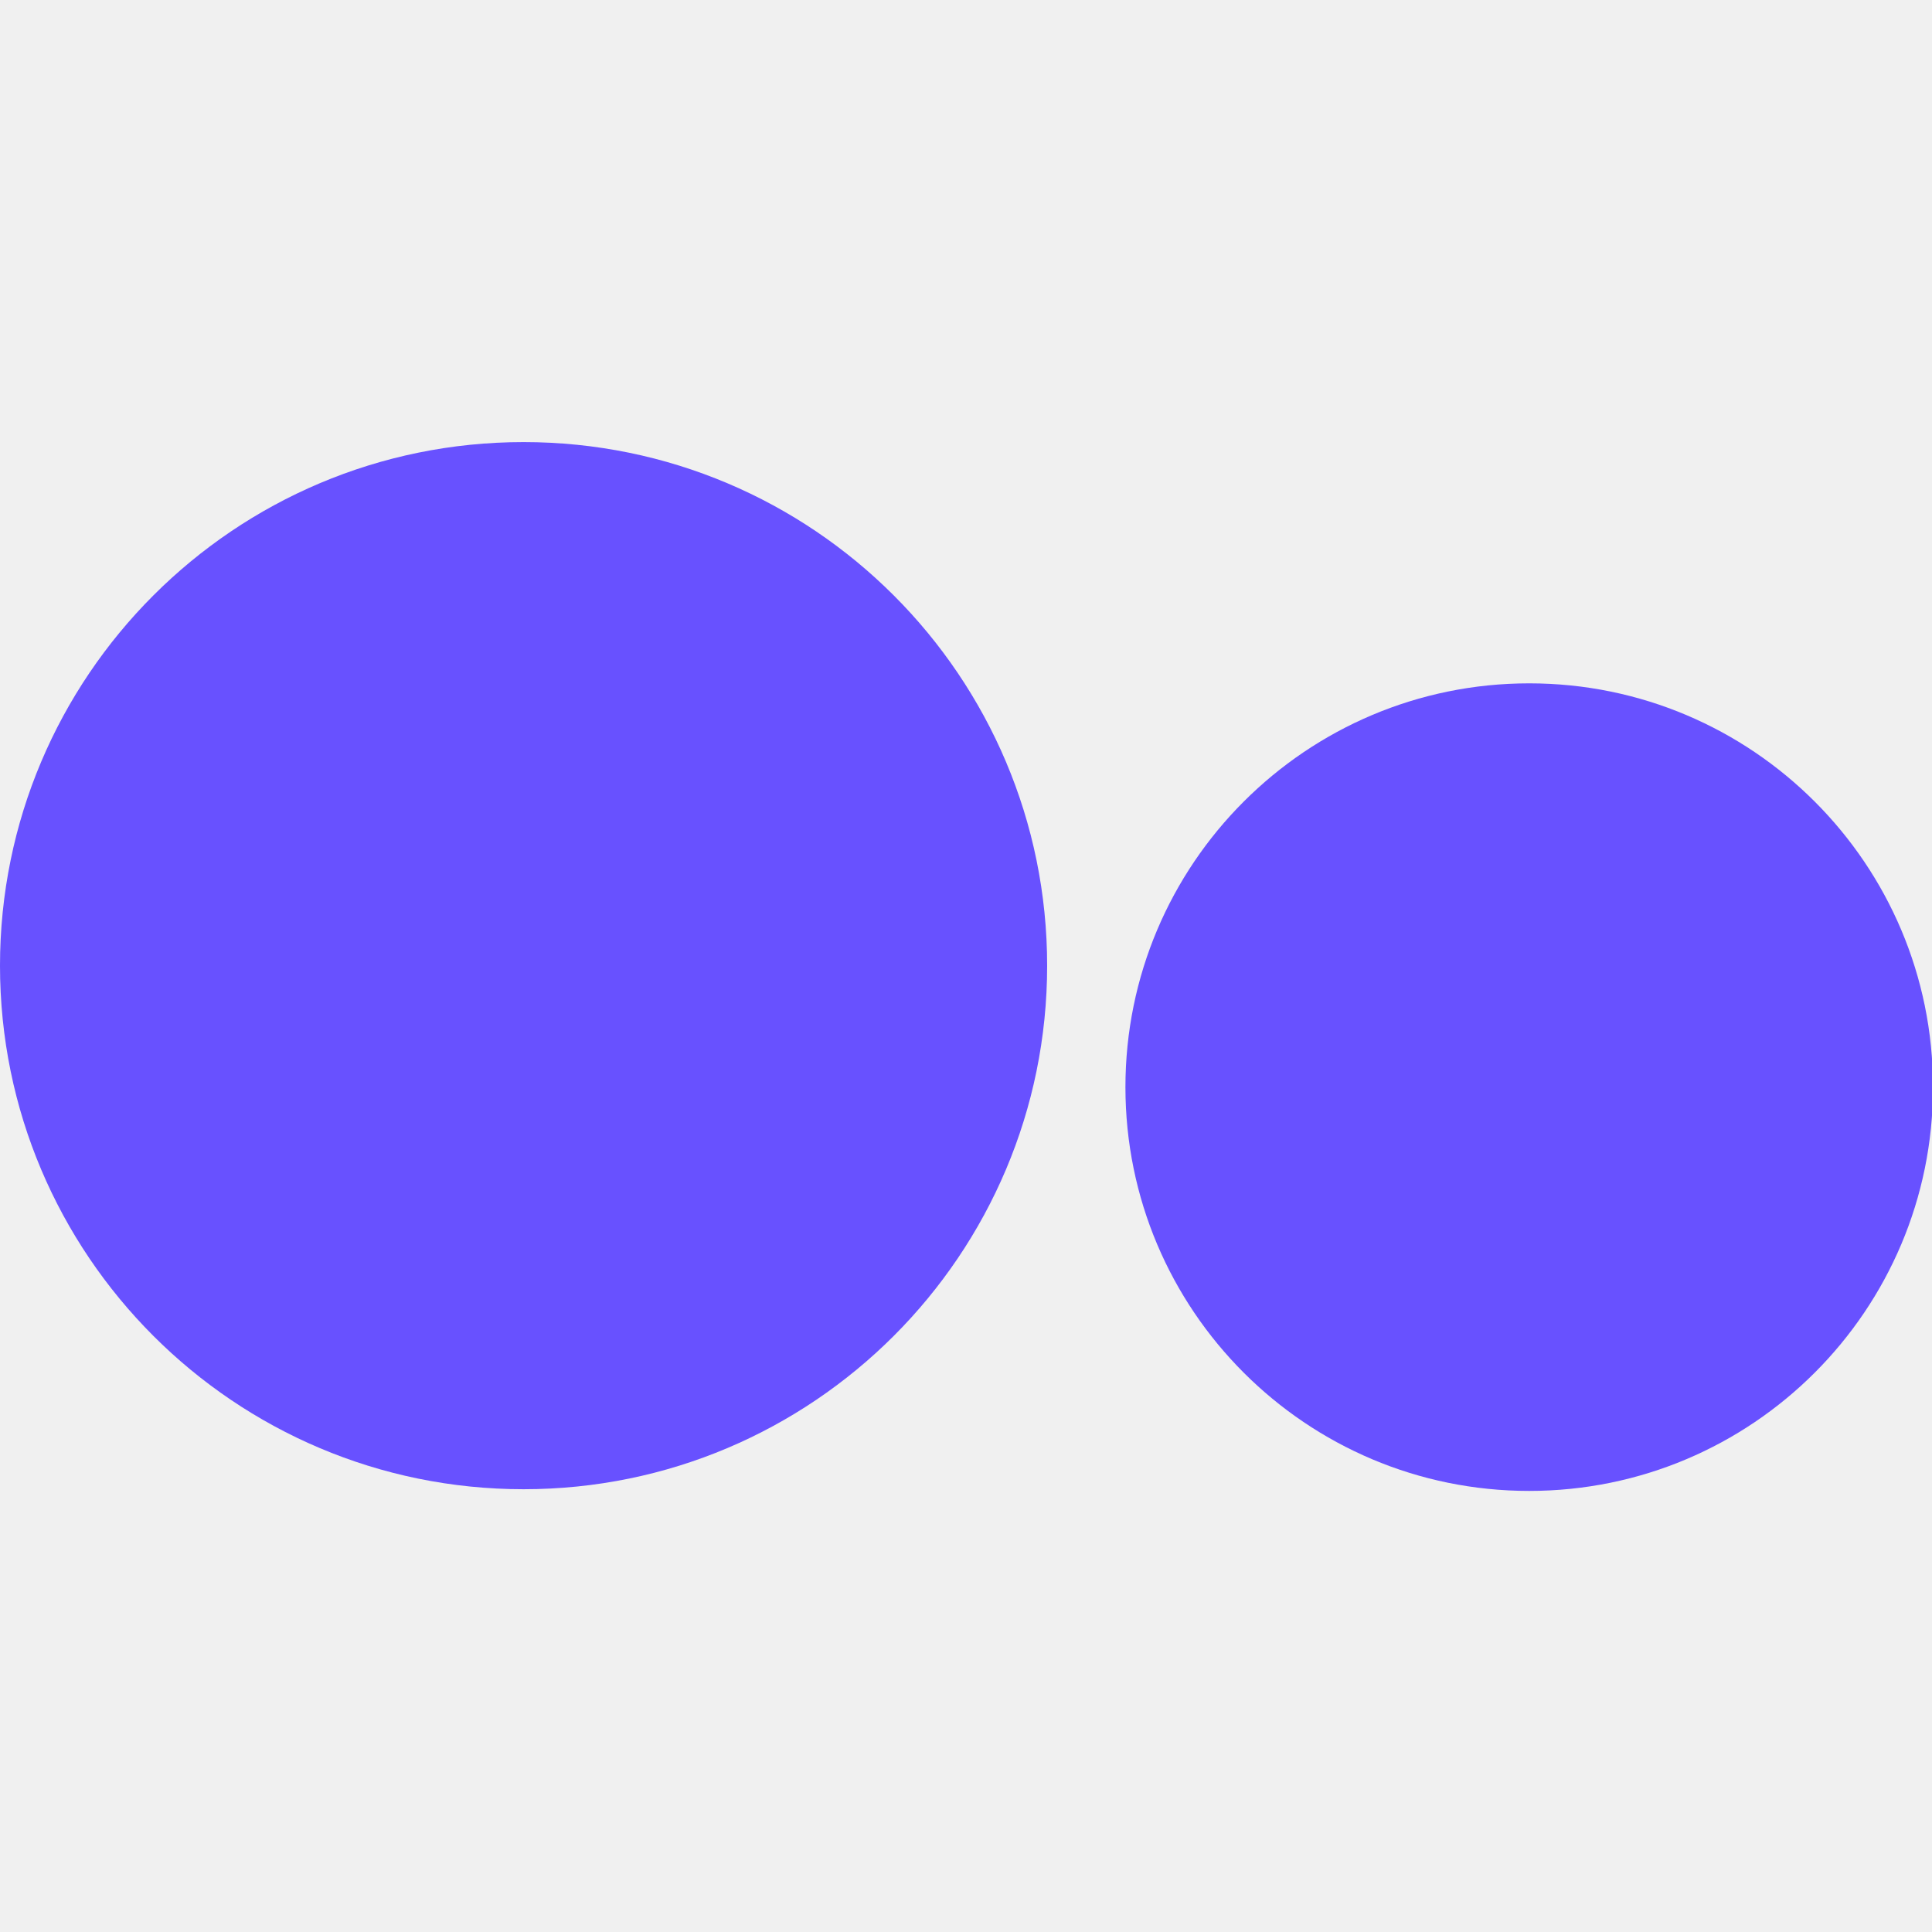
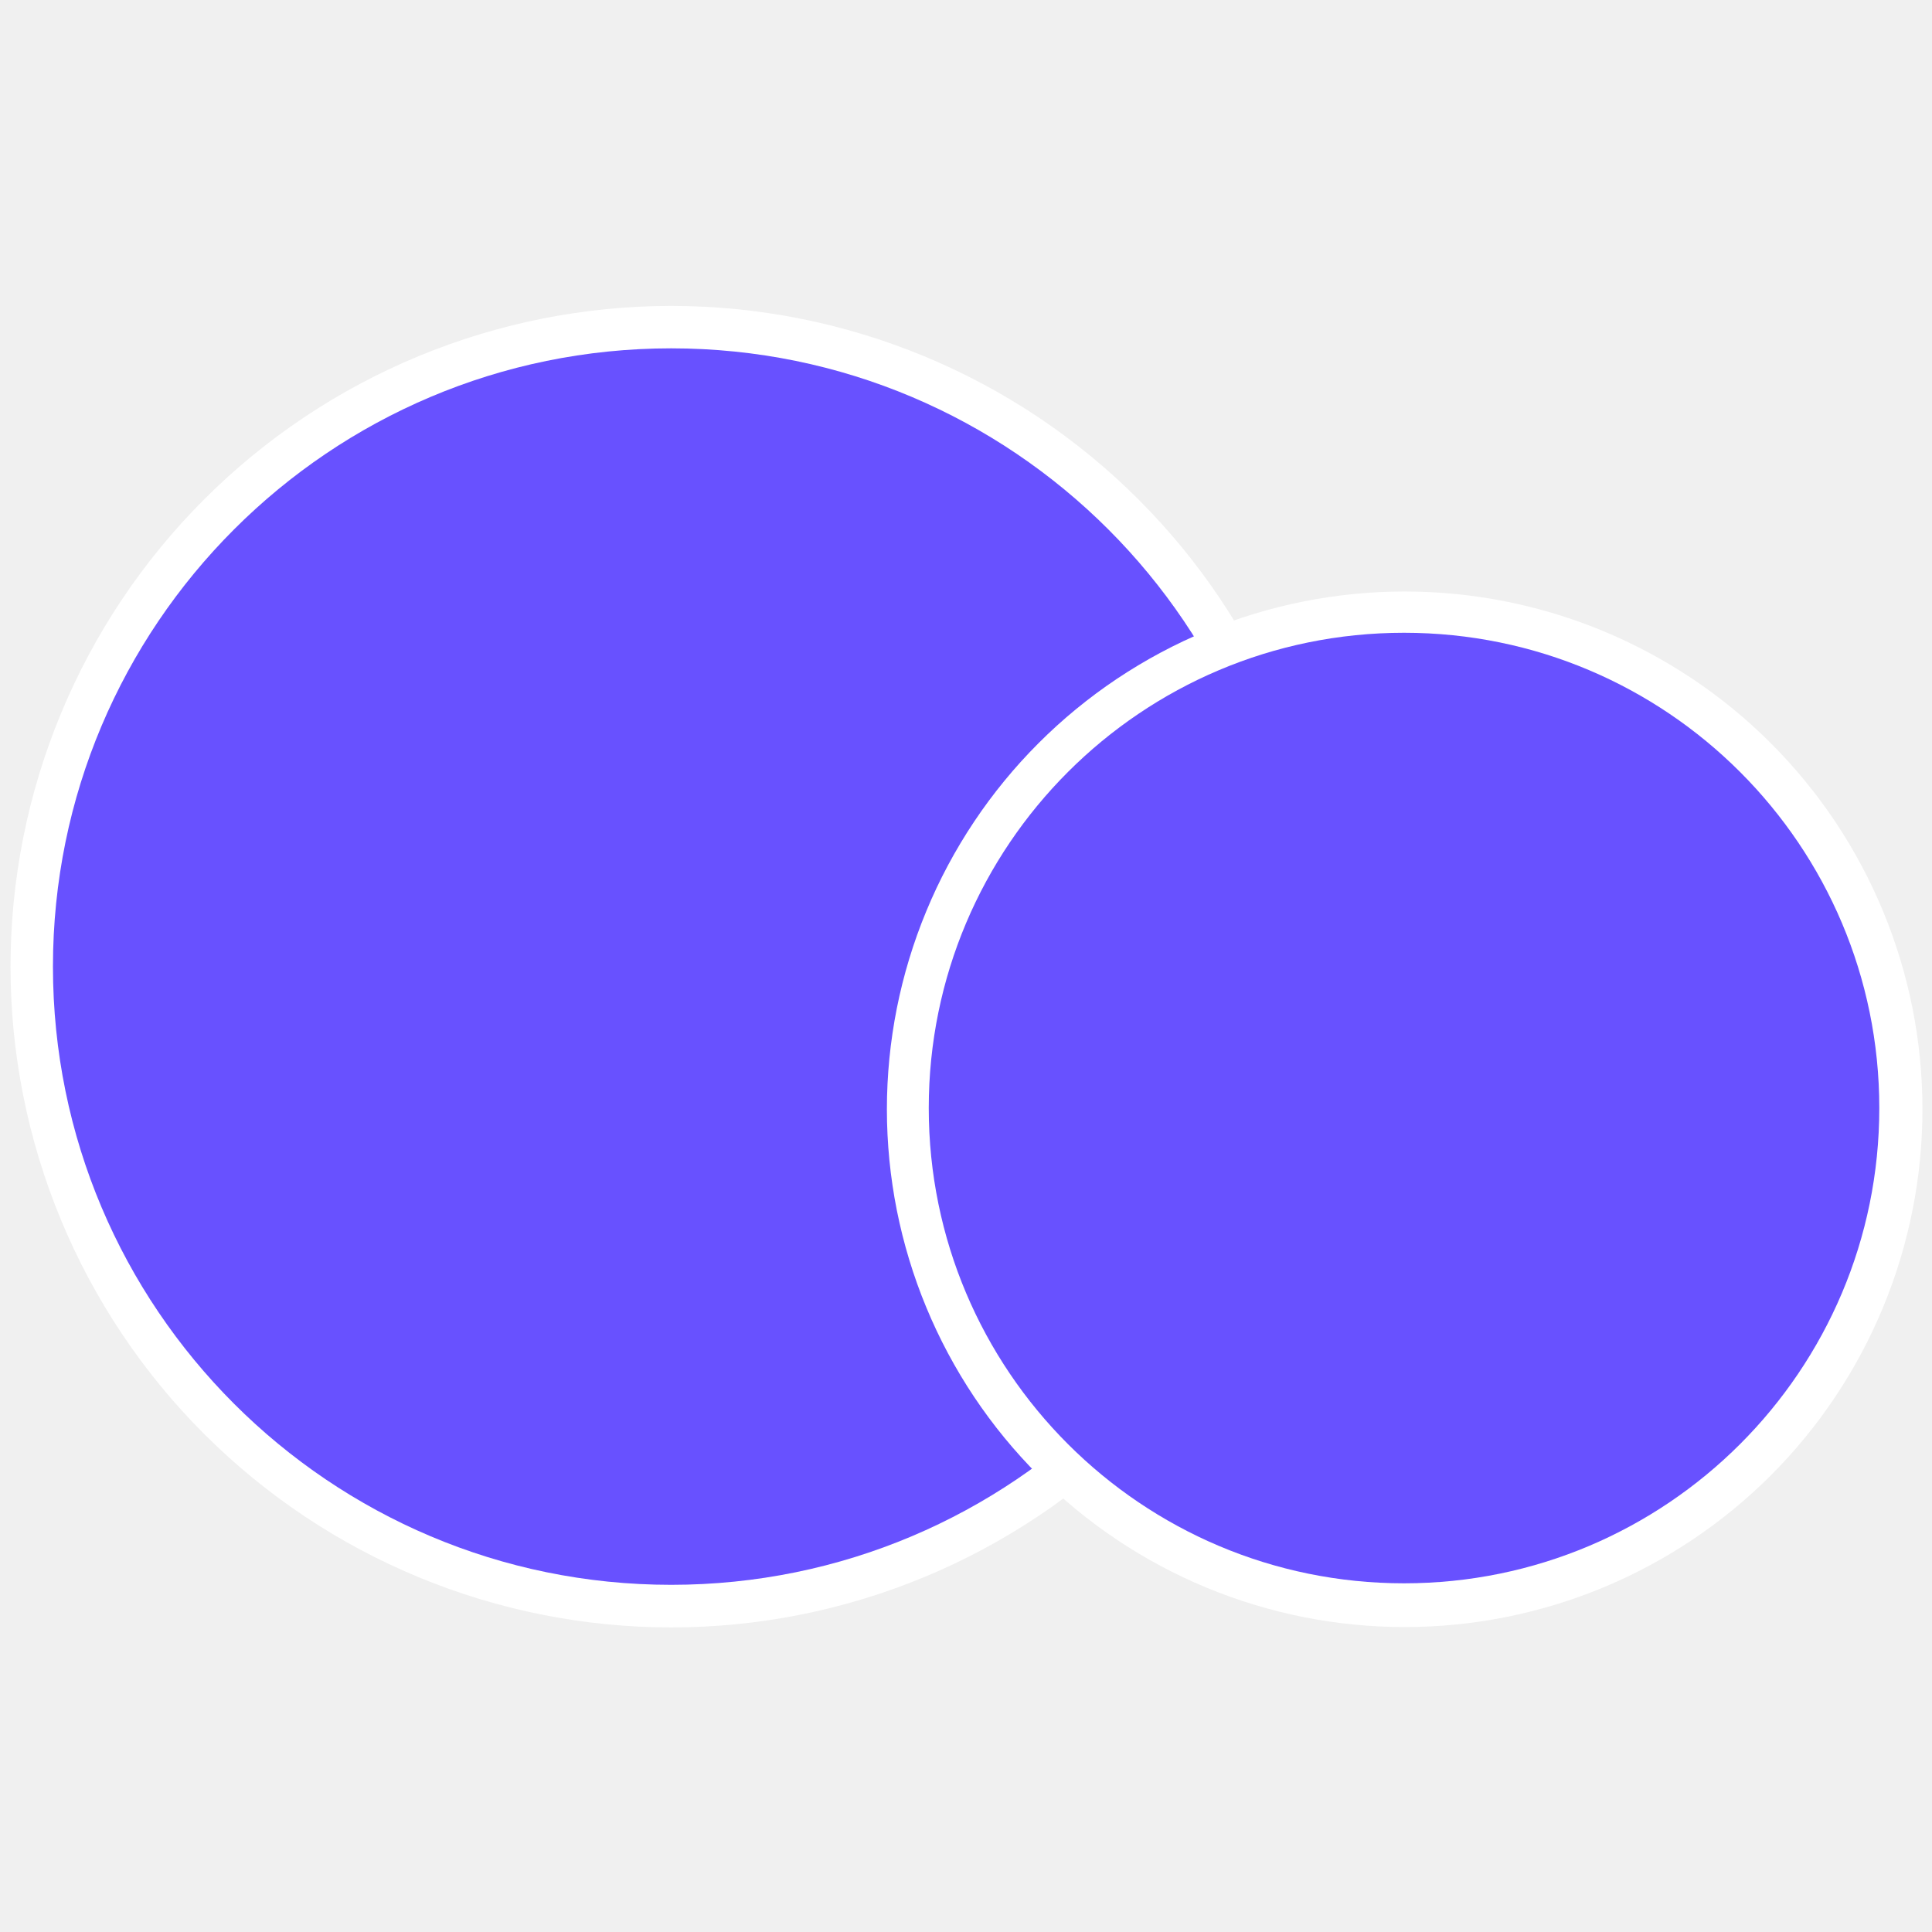
<svg xmlns="http://www.w3.org/2000/svg" width="500" zoomAndPan="magnify" viewBox="0 0 375 375" height="500" preserveAspectRatio="xMidYMid meet" version="1.0">
  <defs>
    <clipPath id="id1">
-       <path d="M 0 85.809 L 203.25 85.809 L 203.25 289.059 L 0 289.059 Z M 0 85.809 " clip-rule="nonzero" />
+       <path d="M 2.043 59.379 L 258.543 59.379 L 258.543 315.879 L 2.043 315.879 Z M 2.043 59.379 " clip-rule="nonzero" />
    </clipPath>
    <clipPath id="id2">
-       <path d="M 218.445 132.637 L 375 132.637 L 375 289.387 L 218.445 289.387 Z M 218.445 132.637 " clip-rule="nonzero" />
+       <path d="M 10.277 67.613 L 250.277 67.613 L 250.277 307.613 L 10.277 307.613 Z M 10.277 67.613 " clip-rule="nonzero" />
+     </clipPath>
+     <clipPath id="id3">
+       <path d="M 172.145 114.809 L 373.145 114.809 L 373.145 315.809 L 172.145 315.809 Z M 172.145 114.809 " clip-rule="nonzero" />
+     </clipPath>
+     <clipPath id="id4">
+       <path d="M 180.27 122.82 L 364.77 122.82 L 364.77 307.32 L 180.27 307.32 Z M 180.27 122.82 " clip-rule="nonzero" />
    </clipPath>
  </defs>
  <g clip-path="url(#id1)">
-     <path fill="#6851ff" d="M 101.625 85.809 C 45.5 85.809 0 131.309 0 187.434 C 0 243.559 45.5 289.059 101.625 289.059 C 157.75 289.059 203.25 243.559 203.25 187.434 C 203.25 131.309 157.75 85.809 101.625 85.809 " fill-opacity="1" fill-rule="nonzero" />
+     <path fill="#ffffff" d="M 258.543 187.629 C 258.543 189.73 258.492 191.828 258.391 193.922 C 258.285 196.02 258.133 198.113 257.926 200.199 C 257.723 202.289 257.465 204.371 257.156 206.449 C 256.848 208.523 256.488 210.594 256.082 212.648 C 255.672 214.707 255.211 216.758 254.699 218.793 C 254.191 220.828 253.633 222.852 253.023 224.859 C 252.414 226.867 251.754 228.859 251.047 230.836 C 250.34 232.812 249.586 234.77 248.781 236.711 C 247.98 238.648 247.129 240.566 246.23 242.465 C 245.332 244.363 244.391 246.234 243.402 248.086 C 242.41 249.938 241.379 251.762 240.297 253.562 C 239.219 255.363 238.098 257.137 236.93 258.883 C 235.766 260.629 234.555 262.344 233.305 264.027 C 232.055 265.715 230.766 267.367 229.434 268.992 C 228.102 270.613 226.73 272.203 225.32 273.758 C 223.91 275.312 222.465 276.832 220.98 278.316 C 219.496 279.801 217.977 281.246 216.422 282.656 C 214.867 284.066 213.277 285.438 211.656 286.77 C 210.031 288.102 208.379 289.391 206.691 290.641 C 205.008 291.891 203.293 293.102 201.547 294.266 C 199.801 295.434 198.027 296.555 196.227 297.633 C 194.43 298.711 192.602 299.746 190.75 300.738 C 188.898 301.727 187.027 302.668 185.129 303.566 C 183.23 304.465 181.312 305.312 179.375 306.117 C 177.434 306.922 175.477 307.676 173.5 308.383 C 171.523 309.09 169.531 309.75 167.523 310.359 C 165.516 310.969 163.492 311.527 161.457 312.035 C 159.422 312.547 157.375 313.008 155.316 313.414 C 153.258 313.824 151.188 314.184 149.113 314.492 C 147.035 314.801 144.953 315.059 142.863 315.262 C 140.777 315.469 138.684 315.621 136.586 315.727 C 134.492 315.828 132.395 315.879 130.293 315.879 C 128.195 315.879 126.098 315.828 124 315.727 C 121.906 315.621 119.812 315.469 117.723 315.262 C 115.637 315.059 113.551 314.801 111.477 314.492 C 109.398 314.184 107.332 313.824 105.273 313.414 C 103.215 313.008 101.168 312.547 99.133 312.035 C 97.098 311.527 95.074 310.969 93.066 310.359 C 91.059 309.75 89.066 309.09 87.09 308.383 C 85.113 307.676 83.156 306.922 81.215 306.117 C 79.277 305.312 77.359 304.465 75.461 303.566 C 73.562 302.668 71.688 301.727 69.836 300.738 C 67.988 299.746 66.16 298.711 64.359 297.633 C 62.559 296.555 60.789 295.434 59.043 294.266 C 57.297 293.102 55.582 291.891 53.895 290.641 C 52.211 289.391 50.555 288.102 48.934 286.77 C 47.312 285.438 45.723 284.066 44.168 282.656 C 42.613 281.246 41.094 279.801 39.609 278.316 C 38.125 276.832 36.676 275.312 35.266 273.758 C 33.859 272.203 32.488 270.613 31.156 268.992 C 29.824 267.367 28.535 265.715 27.281 264.027 C 26.031 262.344 24.824 260.629 23.66 258.883 C 22.492 257.137 21.371 255.363 20.289 253.562 C 19.211 251.762 18.176 249.938 17.188 248.086 C 16.199 246.234 15.254 244.363 14.359 242.465 C 13.461 240.566 12.609 238.648 11.809 236.711 C 11.004 234.77 10.25 232.812 9.543 230.836 C 8.836 228.859 8.176 226.867 7.566 224.859 C 6.957 222.852 6.398 220.828 5.887 218.793 C 5.379 216.758 4.918 214.707 4.508 212.648 C 4.098 210.59 3.742 208.523 3.434 206.449 C 3.125 204.371 2.867 202.289 2.66 200.199 C 2.457 198.113 2.301 196.02 2.199 193.922 C 2.098 191.828 2.043 189.73 2.043 187.629 C 2.043 185.531 2.098 183.434 2.199 181.336 C 2.301 179.242 2.457 177.148 2.66 175.059 C 2.867 172.969 3.125 170.887 3.434 168.812 C 3.742 166.734 4.098 164.668 4.508 162.609 C 4.918 160.551 5.379 158.504 5.887 156.469 C 6.398 154.434 6.957 152.41 7.566 150.402 C 8.176 148.391 8.836 146.398 9.543 144.426 C 10.25 142.449 11.004 140.488 11.809 138.551 C 12.609 136.613 13.461 134.695 14.359 132.797 C 15.254 130.898 16.199 129.023 17.188 127.172 C 18.176 125.324 19.211 123.496 20.289 121.695 C 21.371 119.895 22.492 118.125 23.66 116.379 C 24.824 114.633 26.031 112.918 27.281 111.23 C 28.535 109.547 29.824 107.891 31.156 106.27 C 32.488 104.648 33.859 103.059 35.266 101.504 C 36.676 99.949 38.125 98.43 39.609 96.945 C 41.094 95.461 42.613 94.012 44.168 92.602 C 45.723 91.195 47.312 89.824 48.934 88.492 C 50.555 87.16 52.211 85.867 53.895 84.617 C 55.582 83.367 57.297 82.16 59.043 80.992 C 60.789 79.828 62.559 78.707 64.359 77.625 C 66.16 76.547 67.988 75.512 69.836 74.523 C 71.688 73.535 73.562 72.59 75.461 71.695 C 77.359 70.797 79.277 69.945 81.215 69.141 C 83.156 68.34 85.113 67.586 87.09 66.879 C 89.066 66.172 91.059 65.512 93.066 64.902 C 95.074 64.293 97.098 63.734 99.133 63.223 C 101.168 62.715 103.215 62.254 105.273 61.844 C 107.332 61.434 109.398 61.074 111.477 60.77 C 113.551 60.461 115.637 60.203 117.723 59.996 C 119.812 59.793 121.906 59.637 124 59.535 C 126.098 59.43 128.195 59.379 130.293 59.379 C 132.395 59.379 134.492 59.43 136.586 59.535 C 138.684 59.637 140.777 59.793 142.863 59.996 C 144.953 60.203 147.035 60.461 149.113 60.77 C 151.188 61.074 153.258 61.434 155.316 61.844 C 157.375 62.254 159.422 62.715 161.457 63.223 C 163.492 63.734 165.516 64.293 167.523 64.902 C 169.531 65.512 171.523 66.172 173.5 66.879 C 175.477 67.586 177.434 68.34 179.375 69.141 C 181.312 69.945 183.23 70.797 185.129 71.695 C 187.027 72.59 188.898 73.535 190.75 74.523 C 192.602 75.512 194.43 76.547 196.227 77.625 C 198.027 78.707 199.801 79.828 201.547 80.992 C 203.293 82.16 205.008 83.367 206.691 84.617 C 208.379 85.867 210.031 87.16 211.656 88.492 C 213.277 89.824 214.867 91.195 216.422 92.602 C 217.977 94.012 219.496 95.461 220.98 96.945 C 222.465 98.43 223.91 99.949 225.32 101.504 C 226.73 103.059 228.102 104.648 229.434 106.27 C 230.766 107.891 232.055 109.547 233.305 111.23 C 234.555 112.918 235.766 114.633 236.93 116.379 C 238.098 118.125 239.219 119.895 240.297 121.695 C 241.379 123.496 242.41 125.324 243.402 127.172 C 244.391 129.023 245.332 130.898 246.23 132.797 C 247.129 134.695 247.98 136.613 248.781 138.551 C 249.586 140.488 250.34 142.449 251.047 144.426 C 251.754 146.398 252.414 148.391 253.023 150.402 C 253.633 152.41 254.191 154.434 254.699 156.469 C 255.211 158.504 255.672 160.551 256.082 162.609 C 256.488 164.668 256.848 166.734 257.156 168.812 C 257.465 170.887 257.723 172.969 257.926 175.059 C 258.133 177.148 258.285 179.242 258.391 181.336 C 258.492 183.434 258.543 185.531 258.543 187.629 Z M 258.543 187.629 " fill-opacity="1" fill-rule="nonzero" />
  </g>
  <g clip-path="url(#id2)">
-     <path fill="#6851ff" d="M 296.82 132.637 C 253.535 132.637 218.445 167.727 218.445 211.012 C 218.445 254.297 253.535 289.387 296.82 289.387 C 340.109 289.387 375.195 254.297 375.195 211.012 C 375.195 167.727 340.109 132.637 296.82 132.637 " fill-opacity="1" fill-rule="nonzero" />
+     <path fill="#6851ff" d="M 130.277 67.613 C 64.004 67.613 10.277 121.34 10.277 187.613 C 10.277 253.887 64.004 307.613 130.277 307.613 C 196.551 307.613 250.277 253.887 250.277 187.613 C 250.277 121.34 196.551 67.613 130.277 67.613 " fill-opacity="1" fill-rule="nonzero" />
+   </g>
+   <g clip-path="url(#id3)">
+     <path fill="#ffffff" d="M 373.145 215.309 C 373.145 216.953 373.105 218.598 373.023 220.242 C 372.941 221.883 372.824 223.523 372.66 225.16 C 372.5 226.797 372.297 228.43 372.059 230.055 C 371.816 231.684 371.535 233.305 371.215 234.918 C 370.895 236.527 370.531 238.133 370.133 239.73 C 369.734 241.324 369.297 242.91 368.816 244.484 C 368.34 246.059 367.824 247.617 367.27 249.168 C 366.715 250.715 366.125 252.25 365.496 253.77 C 364.867 255.289 364.199 256.793 363.496 258.277 C 362.793 259.766 362.055 261.234 361.277 262.684 C 360.504 264.137 359.691 265.566 358.848 266.977 C 358 268.387 357.121 269.777 356.207 271.145 C 355.293 272.512 354.348 273.855 353.367 275.176 C 352.387 276.5 351.375 277.793 350.332 279.066 C 349.289 280.336 348.215 281.582 347.109 282.801 C 346.008 284.02 344.871 285.211 343.711 286.375 C 342.547 287.535 341.355 288.672 340.137 289.773 C 338.918 290.879 337.672 291.953 336.402 292.996 C 335.129 294.039 333.832 295.051 332.512 296.031 C 331.191 297.012 329.848 297.957 328.48 298.871 C 327.113 299.785 325.723 300.664 324.312 301.512 C 322.902 302.355 321.473 303.168 320.02 303.941 C 318.57 304.719 317.102 305.457 315.613 306.16 C 314.129 306.863 312.625 307.531 311.105 308.16 C 309.586 308.789 308.051 309.379 306.504 309.934 C 304.953 310.488 303.395 311.004 301.82 311.48 C 300.246 311.961 298.66 312.398 297.066 312.797 C 295.469 313.199 293.863 313.559 292.25 313.879 C 290.637 314.199 289.02 314.48 287.391 314.723 C 285.766 314.965 284.133 315.164 282.496 315.324 C 280.859 315.488 279.219 315.609 277.578 315.688 C 275.934 315.77 274.289 315.809 272.645 315.809 C 271 315.809 269.355 315.77 267.715 315.688 C 266.07 315.609 264.43 315.488 262.793 315.324 C 261.156 315.164 259.527 314.965 257.898 314.723 C 256.273 314.48 254.652 314.199 253.039 313.879 C 251.426 313.559 249.82 313.199 248.227 312.797 C 246.629 312.398 245.047 311.961 243.473 311.48 C 241.898 311.004 240.336 310.488 238.789 309.934 C 237.238 309.379 235.703 308.789 234.184 308.16 C 232.664 307.531 231.164 306.863 229.676 306.16 C 228.188 305.457 226.719 304.719 225.27 303.941 C 223.82 303.168 222.387 302.355 220.977 301.512 C 219.566 300.664 218.18 299.785 216.809 298.871 C 215.441 297.957 214.098 297.012 212.777 296.031 C 211.457 295.051 210.16 294.039 208.887 292.996 C 207.617 291.953 206.371 290.879 205.152 289.773 C 203.934 288.672 202.742 287.535 201.582 286.375 C 200.418 285.211 199.285 284.02 198.18 282.801 C 197.074 281.582 196 280.336 194.957 279.066 C 193.914 277.793 192.902 276.5 191.922 275.176 C 190.941 273.855 189.996 272.512 189.082 271.145 C 188.168 269.777 187.289 268.387 186.445 266.977 C 185.598 265.566 184.789 264.137 184.012 262.684 C 183.238 261.234 182.496 259.766 181.793 258.277 C 181.09 256.793 180.426 255.289 179.797 253.77 C 179.164 252.25 178.574 250.715 178.02 249.168 C 177.465 247.617 176.949 246.059 176.473 244.484 C 175.996 242.91 175.555 241.324 175.156 239.73 C 174.758 238.133 174.398 236.527 174.074 234.918 C 173.754 233.305 173.473 231.684 173.234 230.055 C 172.992 228.43 172.789 226.797 172.629 225.16 C 172.469 223.523 172.348 221.883 172.266 220.242 C 172.184 218.598 172.145 216.953 172.145 215.309 C 172.145 213.664 172.184 212.02 172.266 210.379 C 172.348 208.734 172.469 207.094 172.629 205.457 C 172.789 203.82 172.992 202.191 173.234 200.562 C 173.473 198.938 173.754 197.316 174.074 195.703 C 174.398 194.09 174.758 192.484 175.156 190.891 C 175.555 189.293 175.996 187.711 176.473 186.137 C 176.949 184.562 177.465 183 178.02 181.453 C 178.574 179.902 179.164 178.371 179.797 176.852 C 180.426 175.332 181.09 173.828 181.793 172.34 C 182.496 170.852 183.238 169.383 184.012 167.934 C 184.789 166.484 185.598 165.055 186.445 163.641 C 187.289 162.23 188.168 160.844 189.082 159.477 C 189.996 158.105 190.941 156.762 191.922 155.441 C 192.902 154.121 193.914 152.824 194.957 151.555 C 196 150.281 197.074 149.035 198.18 147.816 C 199.285 146.598 200.418 145.41 201.582 144.246 C 202.742 143.082 203.934 141.949 205.152 140.844 C 206.371 139.738 207.617 138.664 208.887 137.621 C 210.16 136.578 211.457 135.566 212.777 134.586 C 214.098 133.605 215.441 132.66 216.809 131.746 C 218.18 130.832 219.566 129.953 220.977 129.109 C 222.387 128.262 223.82 127.453 225.27 126.676 C 226.719 125.902 228.188 125.16 229.676 124.457 C 231.164 123.754 232.664 123.09 234.184 122.461 C 235.703 121.832 237.238 121.238 238.789 120.684 C 240.336 120.129 241.898 119.613 243.473 119.137 C 245.047 118.66 246.629 118.223 248.227 117.82 C 249.82 117.422 251.426 117.062 253.039 116.742 C 254.652 116.418 256.273 116.137 257.898 115.898 C 259.527 115.656 261.156 115.453 262.793 115.293 C 264.43 115.133 266.07 115.012 267.715 114.93 C 269.355 114.852 271 114.809 272.645 114.809 C 274.289 114.809 275.934 114.852 277.578 114.93 C 279.219 115.012 280.859 115.133 282.496 115.293 C 284.133 115.453 285.766 115.656 287.391 115.898 C 289.02 116.137 290.637 116.418 292.25 116.742 C 293.863 117.062 295.469 117.422 297.066 117.82 C 298.66 118.223 300.246 118.66 301.82 119.137 C 303.395 119.613 304.953 120.129 306.504 120.684 C 308.051 121.238 309.586 121.832 311.105 122.461 C 312.625 123.09 314.129 123.754 315.613 124.457 C 317.102 125.16 318.57 125.902 320.02 126.676 C 321.473 127.453 322.902 128.262 324.312 129.109 C 325.723 129.953 327.113 130.832 328.48 131.746 C 329.848 132.66 331.191 133.605 332.512 134.586 C 333.832 135.566 335.129 136.578 336.402 137.621 C 337.672 138.664 338.918 139.738 340.137 140.844 C 341.355 141.949 342.547 143.082 343.711 144.246 C 344.871 145.41 346.008 146.598 347.109 147.816 C 348.215 149.035 349.289 150.281 350.332 151.555 C 351.375 152.824 352.387 154.121 353.367 155.441 C 354.348 156.762 355.293 158.105 356.207 159.477 C 357.121 160.844 358 162.23 358.848 163.641 C 359.691 165.055 360.504 166.484 361.277 167.934 C 362.055 169.383 362.793 170.852 363.496 172.34 C 364.199 173.828 364.867 175.332 365.496 176.852 C 366.125 178.371 366.715 179.902 367.27 181.453 C 367.824 183 368.34 184.562 368.816 186.137 C 369.297 187.711 369.734 189.293 370.133 190.891 C 370.531 192.484 370.895 194.09 371.215 195.703 C 371.535 197.316 371.816 198.938 372.059 200.562 C 372.297 202.191 372.5 203.82 372.66 205.457 C 372.824 207.094 372.941 208.734 373.023 210.379 C 373.105 212.02 373.145 213.664 373.145 215.309 Z M 373.145 215.309 " fill-opacity="1" fill-rule="nonzero" />
+   </g>
+   <g clip-path="url(#id4)">
+     <path fill="#6851ff" d="M 272.52 122.82 C 221.57 122.82 180.27 164.125 180.27 215.07 C 180.27 266.02 221.57 307.32 272.52 307.32 C 323.465 307.32 364.77 266.02 364.77 215.07 C 364.77 164.125 323.465 122.82 272.52 122.82 " fill-opacity="1" fill-rule="nonzero" />
  </g>
</svg>
